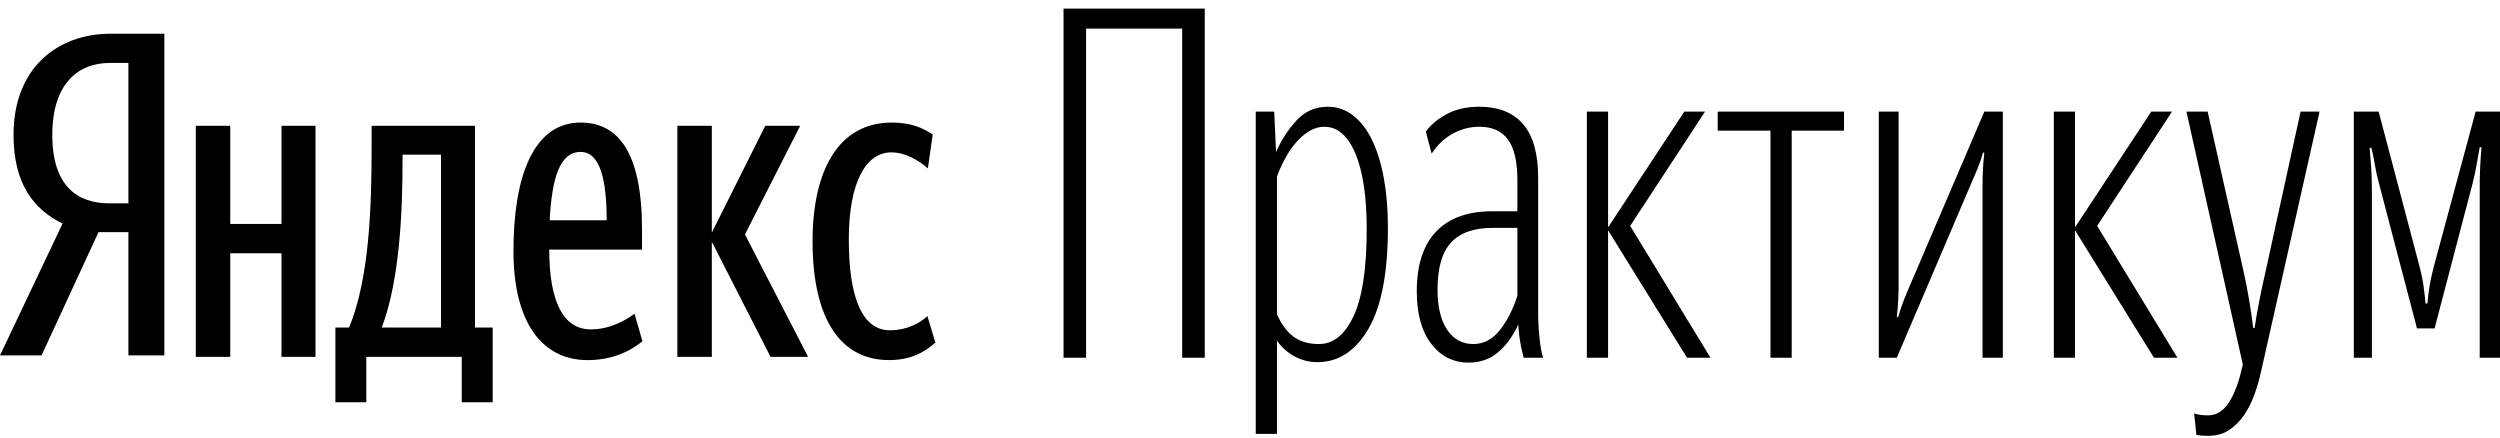
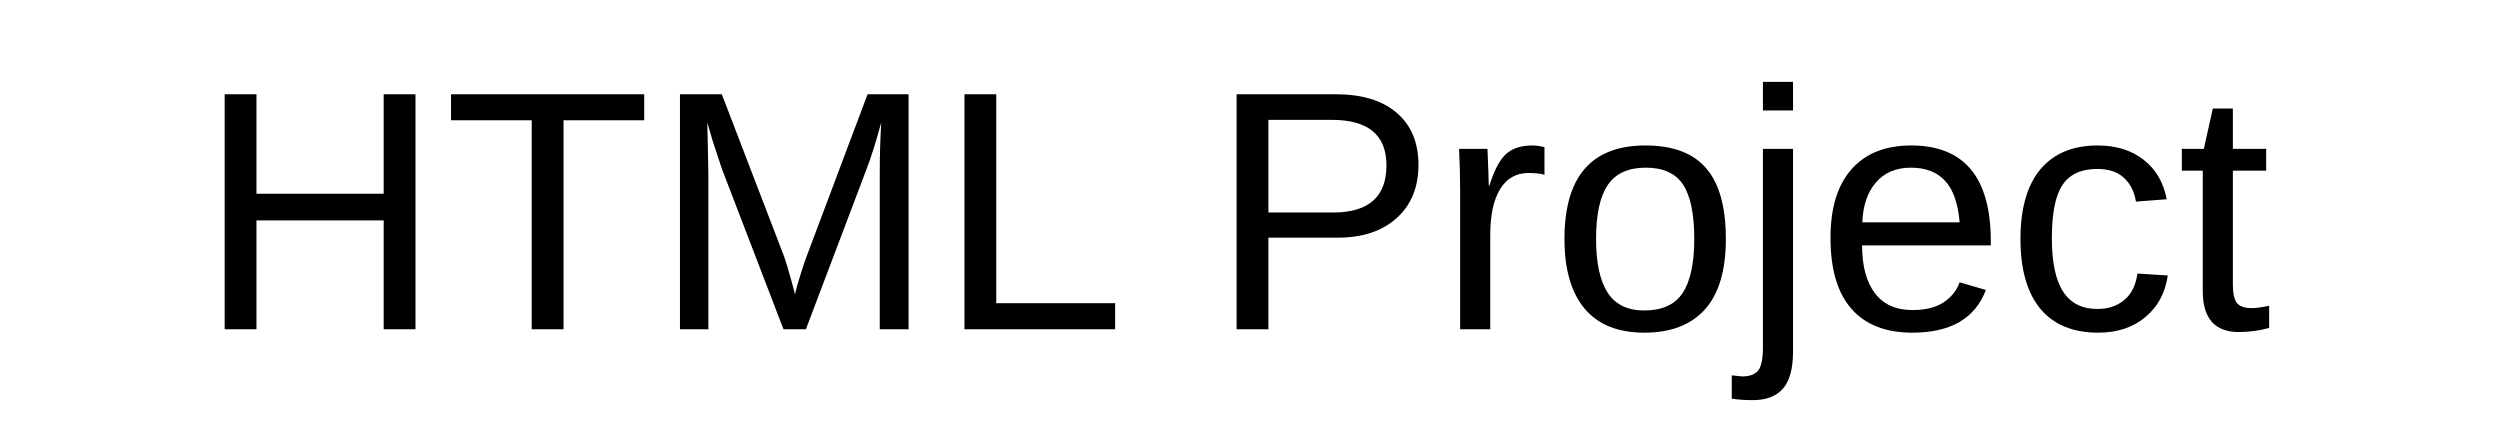
- <svg xmlns="http://www.w3.org/2000/svg" width="183" height="32" viewBox="0 0 183 32" fill="none">
-   <path fill-rule="evenodd" clip-rule="evenodd" d="M9.399 4.609H7.997C5.878 4.609 3.828 5.96 3.828 9.878C3.828 13.665 5.708 14.884 7.997 14.884H9.399V4.609ZM7.212 16.992L3.041 26.015H0L4.58 16.366C2.427 15.311 0.991 13.402 0.991 9.878C0.991 4.939 4.238 2.468 8.101 2.468H12.031V26.015H9.399V16.992H7.212ZM59.48 17.666C59.48 12.362 61.453 8.972 65.269 8.972C66.725 8.972 67.564 9.375 68.276 9.846L67.92 12.328C67.242 11.724 66.271 11.154 65.237 11.154C63.425 11.154 62.132 13.268 62.132 17.531C62.132 21.76 63.103 24.177 65.14 24.177C66.368 24.177 67.307 23.674 67.888 23.137L68.47 25.084C67.598 25.857 66.562 26.358 65.075 26.358C61.582 26.358 59.48 23.439 59.48 17.666ZM52.106 17.699V26.125H49.582V9.207H52.105V17.028L56.018 9.207H58.573L54.53 17.162L59.156 26.125H56.406L52.105 17.699H52.106ZM40.237 16.122H44.408C44.408 13.235 43.955 11.121 42.501 11.121C40.947 11.121 40.398 13.101 40.236 16.122H40.237ZM43.017 26.36C39.654 26.36 37.585 23.573 37.585 18.371C37.585 12.933 39.041 8.972 42.501 8.972C45.217 8.972 46.996 11.087 46.996 16.826V18.27H40.204C40.204 22.096 41.239 24.111 43.245 24.111C44.667 24.111 45.8 23.439 46.447 22.969L47.028 24.983C45.994 25.823 44.635 26.36 43.018 26.36H43.017ZM32.28 11.322H29.467V11.624C29.467 15.182 29.305 20.385 27.946 23.976H32.281V11.322H32.28ZM36.064 29.447H33.8V26.125H26.814V29.447H24.551V23.977H25.553C27.041 20.385 27.203 15.149 27.203 10.651V9.207H34.771V23.976H36.065V29.447H36.064ZM23.095 9.207V26.123H20.605V18.539H16.854V26.125H14.331V9.207H16.854V16.391H20.605V9.207H23.095ZM86.536 2.095H79.502V26.185H77.851V0.63H88.188V26.185H86.536V2.096V2.095ZM96.542 25.184C97.6 25.184 98.447 24.5 99.086 23.13C99.724 21.759 100.043 19.645 100.043 16.785C100.043 14.402 99.768 12.556 99.217 11.245C98.667 9.934 97.908 9.279 96.938 9.279C96.564 9.279 96.206 9.381 95.866 9.583C95.511 9.797 95.188 10.068 94.908 10.387C94.611 10.721 94.341 11.108 94.099 11.549C93.857 11.989 93.647 12.449 93.472 12.925V23.004C93.801 23.743 94.21 24.291 94.693 24.648C95.178 25.005 95.795 25.184 96.543 25.184H96.542ZM96.443 26.507C95.84 26.516 95.245 26.362 94.71 26.06C94.224 25.791 93.801 25.406 93.472 24.934V31.761H91.92V8.171H93.273L93.405 11.137C93.779 10.28 94.274 9.512 94.891 8.833C95.508 8.153 96.278 7.813 97.203 7.813C97.886 7.813 98.501 8.029 99.052 8.457C99.603 8.885 100.066 9.487 100.44 10.262C100.814 11.036 101.1 11.966 101.298 13.05C101.496 14.134 101.595 15.331 101.595 16.642C101.595 19.955 101.122 22.426 100.175 24.058C99.228 25.691 97.985 26.508 96.444 26.508L96.443 26.507ZM107.838 25.184C108.607 25.184 109.263 24.839 109.802 24.148C110.341 23.456 110.765 22.623 111.073 21.646V16.678H109.289C107.903 16.678 106.879 17.035 106.219 17.75C105.559 18.464 105.228 19.609 105.228 21.181C105.228 22.468 105.465 23.456 105.938 24.147C106.411 24.839 107.044 25.184 107.837 25.184H107.838ZM111.536 26.185C111.455 25.884 111.383 25.58 111.321 25.273C111.227 24.773 111.166 24.265 111.139 23.755C110.743 24.612 110.248 25.292 109.652 25.792C109.059 26.293 108.343 26.543 107.507 26.543C106.385 26.543 105.47 26.084 104.766 25.167C104.061 24.25 103.708 22.969 103.708 21.324C103.708 19.394 104.183 17.934 105.129 16.946C106.075 15.957 107.451 15.463 109.257 15.463H111.073V13.211C111.073 11.828 110.842 10.828 110.379 10.208C109.917 9.588 109.224 9.279 108.3 9.279C107.595 9.279 106.935 9.452 106.318 9.797C105.701 10.143 105.196 10.625 104.798 11.245L104.37 9.637C104.699 9.16 105.201 8.736 105.872 8.368C106.543 7.998 107.352 7.813 108.299 7.813C109.686 7.813 110.748 8.236 111.486 9.082C112.224 9.928 112.593 11.245 112.593 13.032V22.861C112.593 23.481 112.625 24.107 112.692 24.737C112.757 25.369 112.845 25.852 112.955 26.185H111.536ZM117.711 26.185H116.158V8.17H117.711V16.642L123.292 8.171H124.811L119.329 16.535L125.207 26.185H123.491L117.711 16.857V26.185ZM131.152 9.565V26.185H129.599V9.565H125.736V8.17H134.983V9.565H131.151H131.152ZM145.121 13.641C145.121 13.163 145.132 12.729 145.154 12.335C145.177 11.943 145.209 11.555 145.253 11.174H145.154C145.047 11.57 144.915 11.958 144.758 12.335C144.596 12.723 144.431 13.111 144.263 13.497L138.846 26.185H137.526V8.17H138.979V20.682C138.983 21.53 138.939 22.377 138.847 23.219H138.946C139.056 22.813 139.188 22.414 139.342 22.022C139.497 21.629 139.661 21.229 139.837 20.825L145.253 8.17H146.607V26.185H145.121V13.641ZM151.891 26.185H150.339V8.17H151.891V16.642L157.472 8.171H158.992L153.51 16.535L159.388 26.185H157.67L151.891 16.857V26.185ZM161.633 31.904C161.458 31.904 161.298 31.898 161.154 31.886C161.027 31.876 160.9 31.858 160.775 31.832L160.609 30.26C160.741 30.308 160.89 30.344 161.055 30.367C161.221 30.391 161.413 30.403 161.633 30.403C162.206 30.403 162.69 30.123 163.086 29.563C163.483 29.003 163.802 28.223 164.044 27.222L164.175 26.686L160.048 8.171H161.6L164.242 19.93C164.397 20.622 164.528 21.3 164.638 21.968C164.75 22.635 164.848 23.314 164.936 24.005H165.035C165.145 23.291 165.266 22.599 165.399 21.932C165.53 21.265 165.674 20.597 165.827 19.93L168.403 8.171H169.791L165.529 27.113C165.398 27.733 165.226 28.329 165.017 28.9C164.823 29.443 164.562 29.954 164.241 30.419C163.944 30.849 163.574 31.213 163.151 31.492C162.734 31.766 162.227 31.902 161.632 31.902L161.633 31.904ZM174.15 13.46C174.018 12.985 173.918 12.538 173.852 12.12C173.786 11.703 173.698 11.269 173.588 10.817H173.457C173.5 11.292 173.539 11.775 173.572 12.263C173.604 12.752 173.622 13.318 173.622 13.961V26.185H172.3V8.17H174.117L177.023 19.18C177.199 19.823 177.32 20.371 177.387 20.823C177.452 21.277 177.507 21.742 177.551 22.218H177.683C177.727 21.742 177.788 21.277 177.865 20.823C177.942 20.371 178.068 19.824 178.244 19.18L181.216 8.171H183V26.186H181.514V13.96C181.508 12.898 181.552 11.836 181.645 10.779H181.514C181.426 11.28 181.343 11.745 181.266 12.173C181.189 12.601 181.095 13.031 180.986 13.459L178.212 24.04H176.924L174.149 13.459L174.15 13.46Z" fill="black" />
+ <svg xmlns="http://www.w3.org/2000/svg" width="183" height="32" viewBox="0 0 183 32">
+   <defs>
+     <style>
+       .cls-1 {
+         font-size: 25px;
+         font-family: Arial;
+       }
+     </style>
+   </defs>
+   <text id="HTML_Project" data-name="HTML Project" class="cls-1" x="14.4" y="24.1">HTML Project</text>
</svg>
